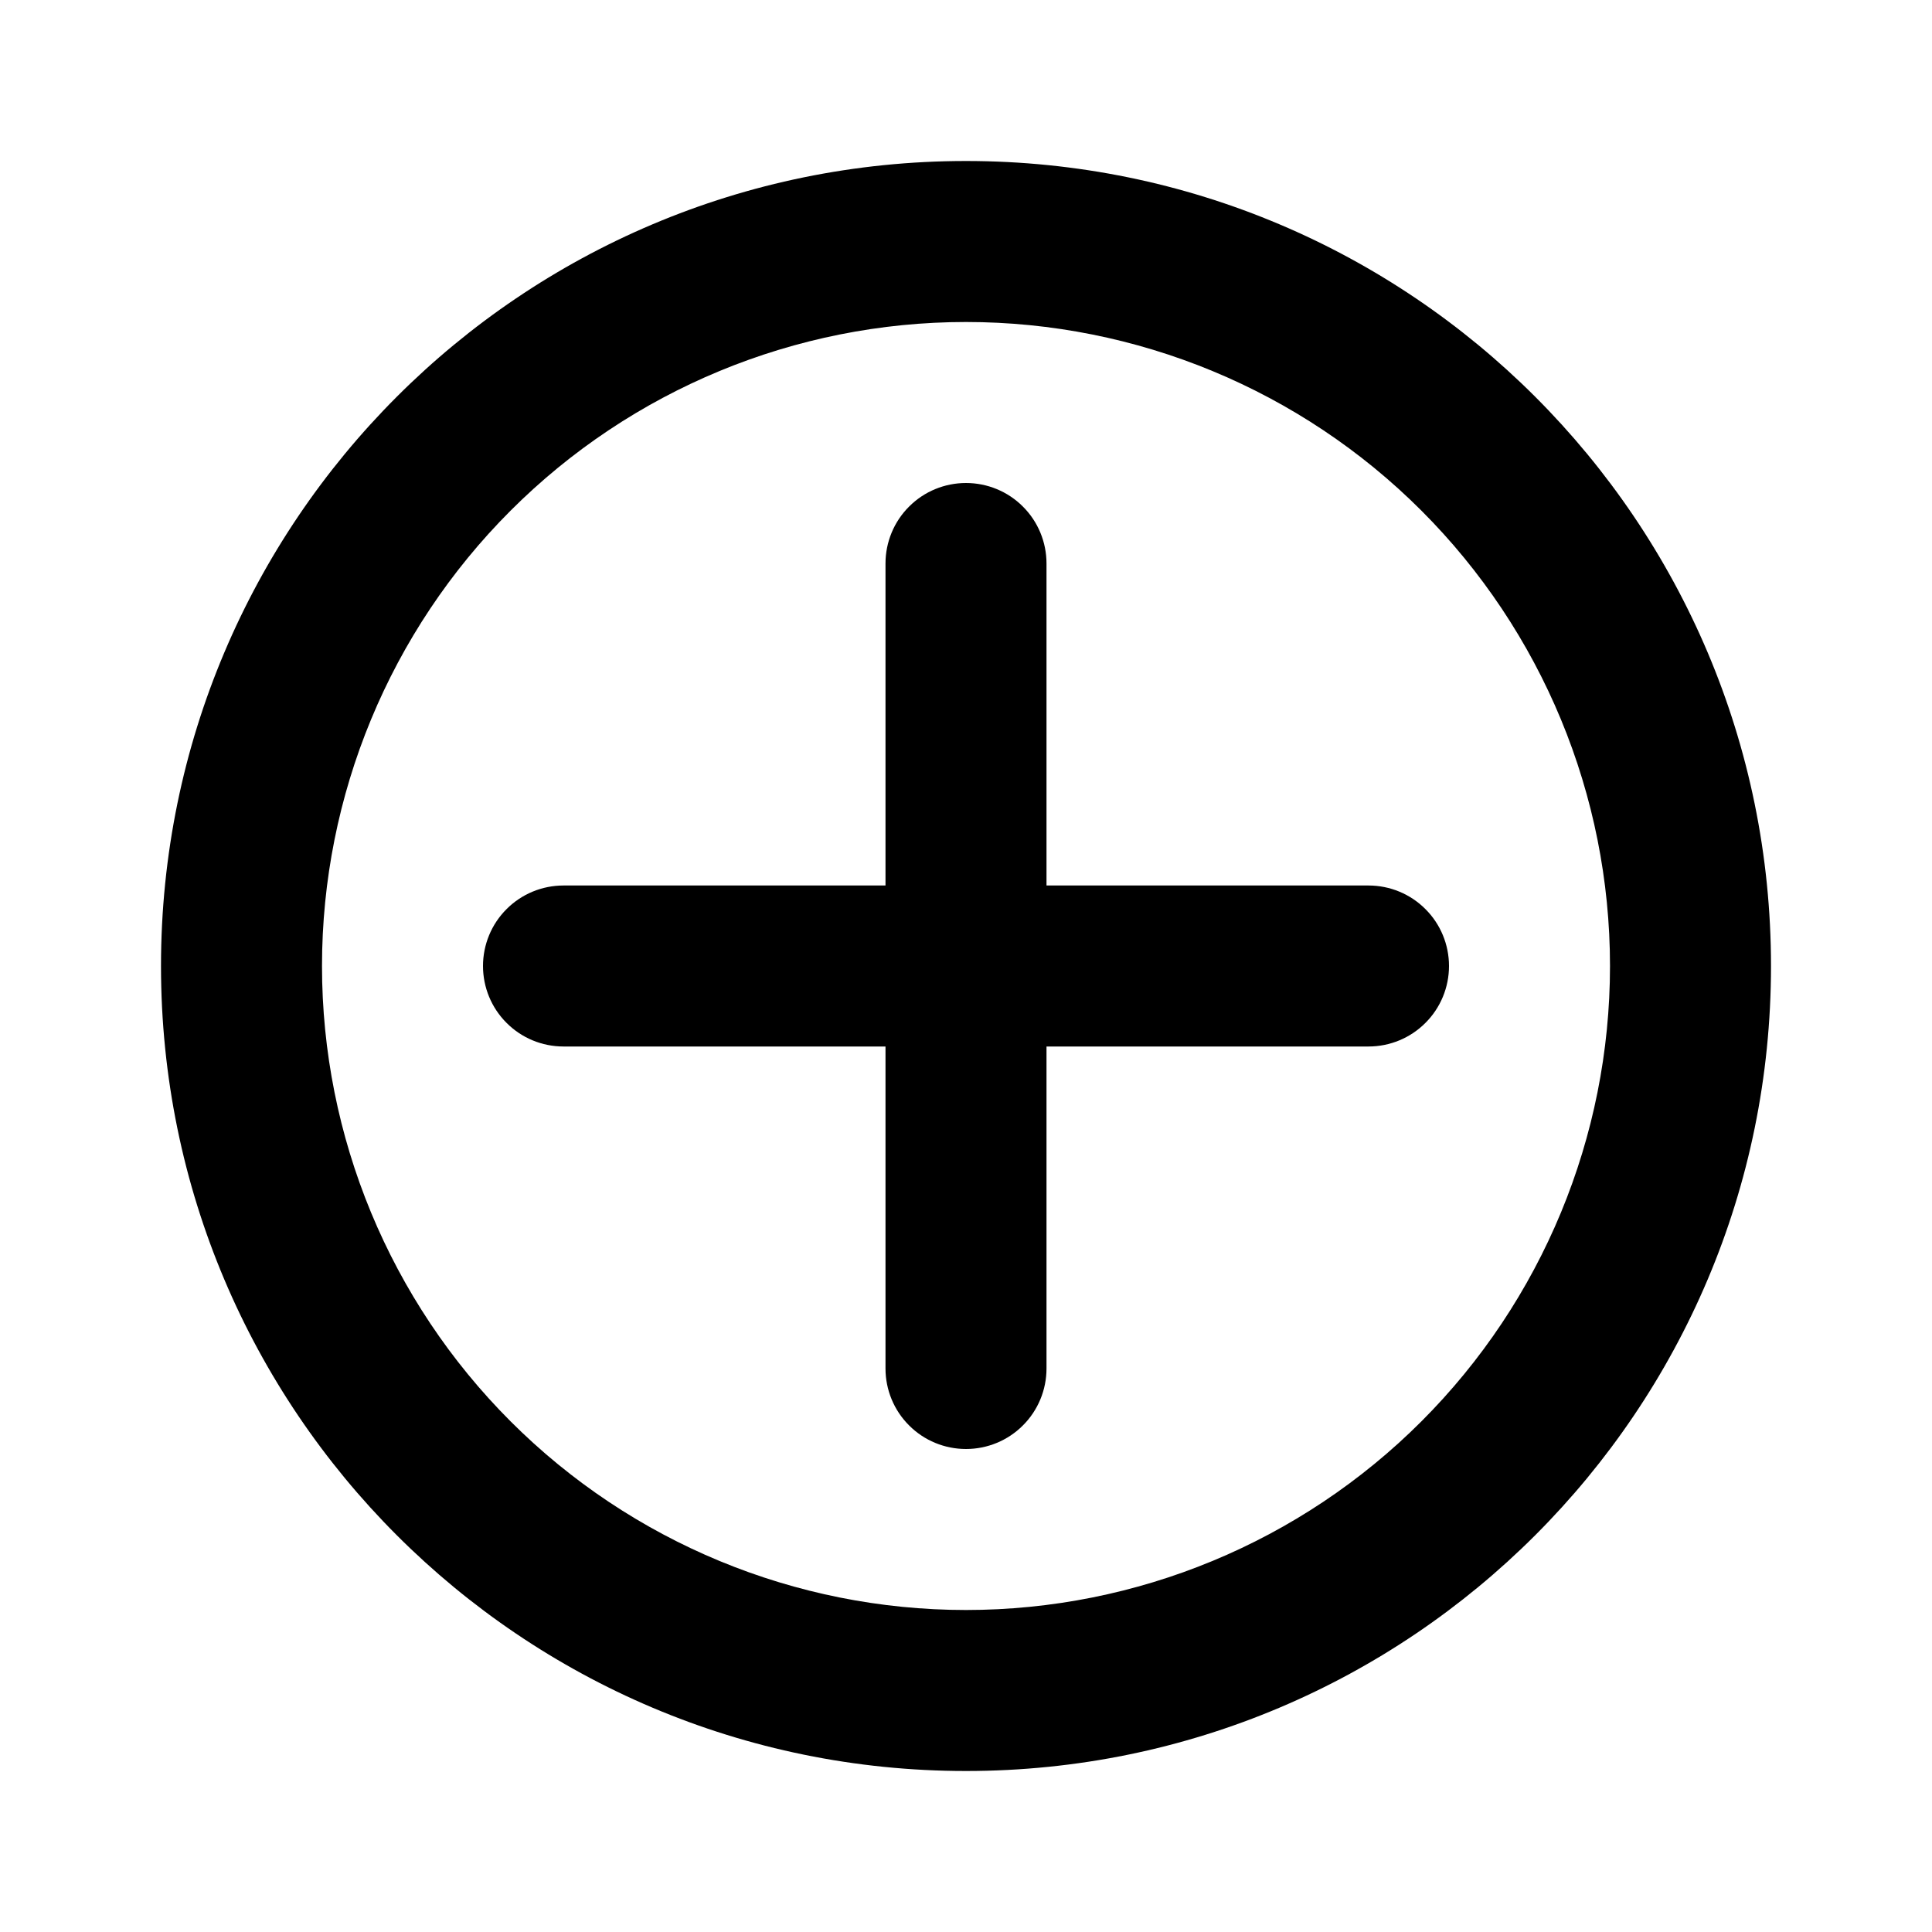
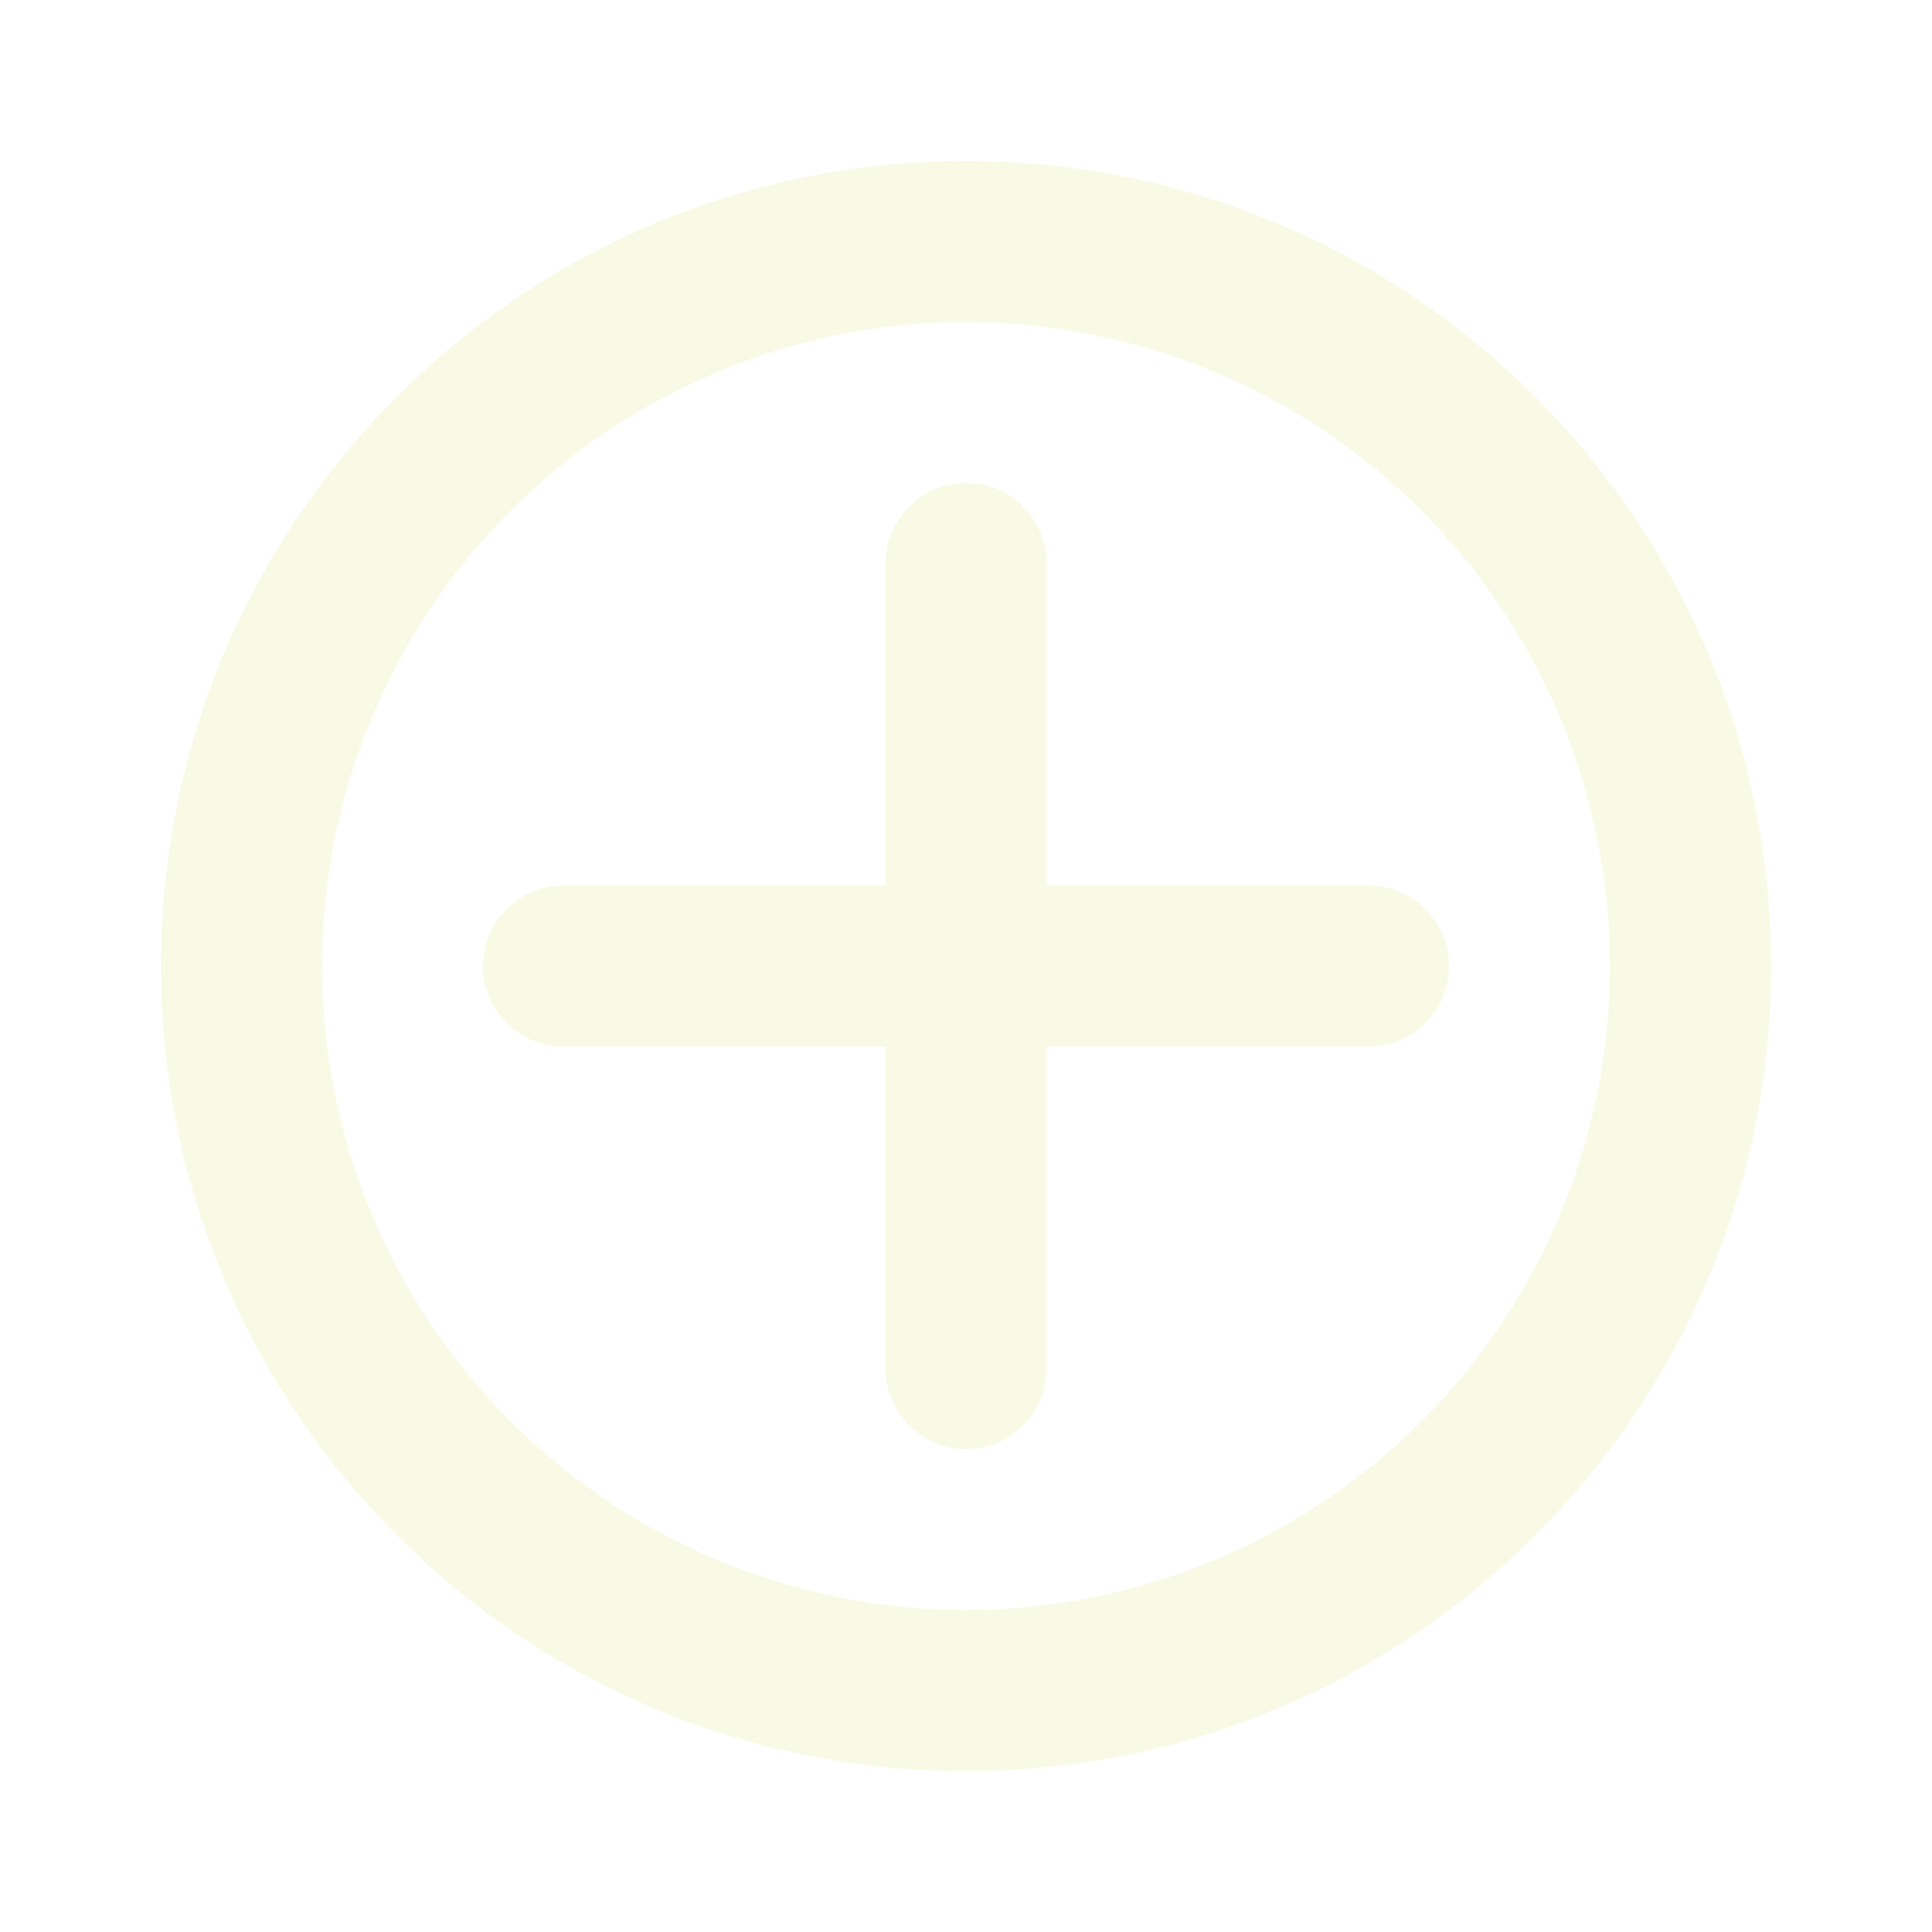
<svg xmlns="http://www.w3.org/2000/svg" width="24" height="24" viewBox="0 0 24 24" fill="none">
-   <path fill-rule="evenodd" clip-rule="evenodd" d="M2 12C2 6.477 6.477 2 12 2C17.523 2 22 6.477 22 12C22 17.523 17.523 22 12 22C6.477 22 2 17.523 2 12ZM12 4C9.878 4 7.843 4.843 6.343 6.343C4.843 7.843 4 9.878 4 12C4 14.122 4.843 16.157 6.343 17.657C7.843 19.157 9.878 20 12 20C14.122 20 16.157 19.157 17.657 17.657C19.157 16.157 20 14.122 20 12C20 9.878 19.157 7.843 17.657 6.343C16.157 4.843 14.122 4 12 4Z" fill="black" />
-   <path fill-rule="evenodd" clip-rule="evenodd" d="M13 7C13 6.735 12.895 6.48 12.707 6.293C12.52 6.105 12.265 6 12 6C11.735 6 11.48 6.105 11.293 6.293C11.105 6.48 11 6.735 11 7V11H7C6.735 11 6.48 11.105 6.293 11.293C6.105 11.48 6 11.735 6 12C6 12.265 6.105 12.52 6.293 12.707C6.48 12.895 6.735 13 7 13H11V17C11 17.265 11.105 17.52 11.293 17.707C11.48 17.895 11.735 18 12 18C12.265 18 12.52 17.895 12.707 17.707C12.895 17.52 13 17.265 13 17V13H17C17.265 13 17.52 12.895 17.707 12.707C17.895 12.52 18 12.265 18 12C18 11.735 17.895 11.48 17.707 11.293C17.52 11.105 17.265 11 17 11H13V7Z" fill="black" />
+   <path fill-rule="evenodd" clip-rule="evenodd" d="M2 12C2 6.477 6.477 2 12 2C17.523 2 22 6.477 22 12C22 17.523 17.523 22 12 22C6.477 22 2 17.523 2 12ZM12 4C9.878 4 7.843 4.843 6.343 6.343C4.843 7.843 4 9.878 4 12C4 14.122 4.843 16.157 6.343 17.657C7.843 19.157 9.878 20 12 20C14.122 20 16.157 19.157 17.657 17.657C19.157 16.157 20 14.122 20 12C20 9.878 19.157 7.843 17.657 6.343C16.157 4.843 14.122 4 12 4Z" fill="#F8FAE5" />
+   <path fill-rule="evenodd" clip-rule="evenodd" d="M13 7C13 6.735 12.895 6.48 12.707 6.293C12.52 6.105 12.265 6 12 6C11.735 6 11.48 6.105 11.293 6.293C11.105 6.48 11 6.735 11 7V11H7C6.735 11 6.48 11.105 6.293 11.293C6.105 11.48 6 11.735 6 12C6 12.265 6.105 12.52 6.293 12.707C6.48 12.895 6.735 13 7 13H11V17C11 17.265 11.105 17.52 11.293 17.707C11.48 17.895 11.735 18 12 18C12.265 18 12.52 17.895 12.707 17.707C12.895 17.52 13 17.265 13 17V13H17C17.265 13 17.52 12.895 17.707 12.707C17.895 12.52 18 12.265 18 12C18 11.735 17.895 11.48 17.707 11.293C17.52 11.105 17.265 11 17 11H13V7Z" fill="#F8FAE5" />
</svg>
